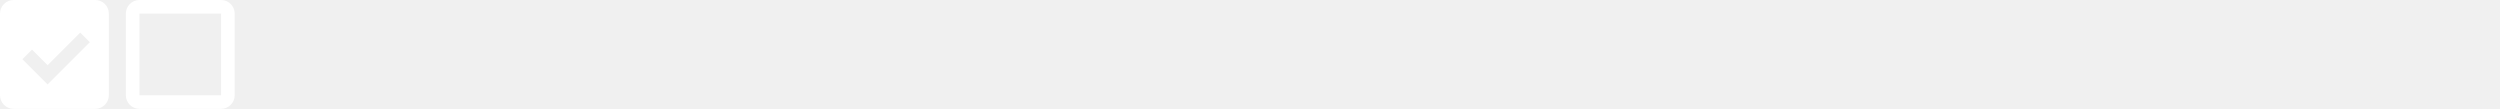
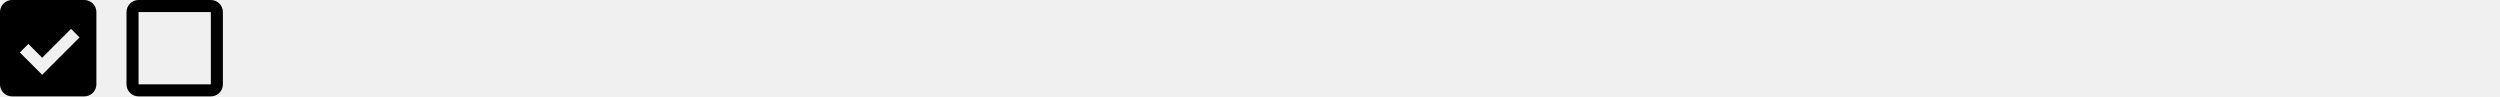
- <svg xmlns="http://www.w3.org/2000/svg" version="1.1" width="735" height="32" viewBox="0 0 735 32">
-   <svg id="icon-checkbox-checked" width="32" height="32" viewBox="0 0 32 32" x="0" y="0">
-     <path fill="#fff" d="M28 0h-24c-2.2 0-4 1.8-4 4v24c0 2.2 1.8 4 4 4h24c2.2 0 4-1.8 4-4v-24c0-2.2-1.8-4-4-4zM14 24.828l-7.414-7.414 2.828-2.828 4.586 4.586 9.586-9.586 2.828 2.828-12.414 12.414z" />
+ <svg xmlns="http://www.w3.org/2000/svg" version="1.1" width="415" height="16" viewBox="0 0 415 16">
+   <svg id="icon-checkbox-checked" width="16" height="16" viewBox="0 0 16 16" x="0" y="0">
+     <path d="M14 0h-12c-1.1 0-2 0.9-2 2v12c0 1.1 0.9 2 2 2h12c1.1 0 2-0.9 2-2v-12c0-1.1-0.9-2-2-2zM7 12.414l-3.707-3.707 1.414-1.414 2.293 2.293 4.793-4.793 1.414 1.414-6.207 6.207z" />
  </svg>
-   <svg id="icon-checkbox-unchecked" width="32" height="32" viewBox="0 0 32 32" x="37" y="0">
-     <path fill="#fff" d="M28 0h-24c-2.2 0-4 1.8-4 4v24c0 2.2 1.8 4 4 4h24c2.2 0 4-1.8 4-4v-24c0-2.2-1.8-4-4-4zM28 28h-24v-24h24v24z" />
+   <svg id="icon-checkbox-unchecked" width="16" height="16" viewBox="0 0 16 16" x="21" y="0">
+     <path d="M14 0h-12c-1.1 0-2 0.9-2 2v12c0 1.1 0.9 2 2 2h12c1.1 0 2-0.9 2-2v-12c0-1.1-0.9-2-2-2zM14 14h-12v-12h12v12z" />
  </svg>
</svg>
